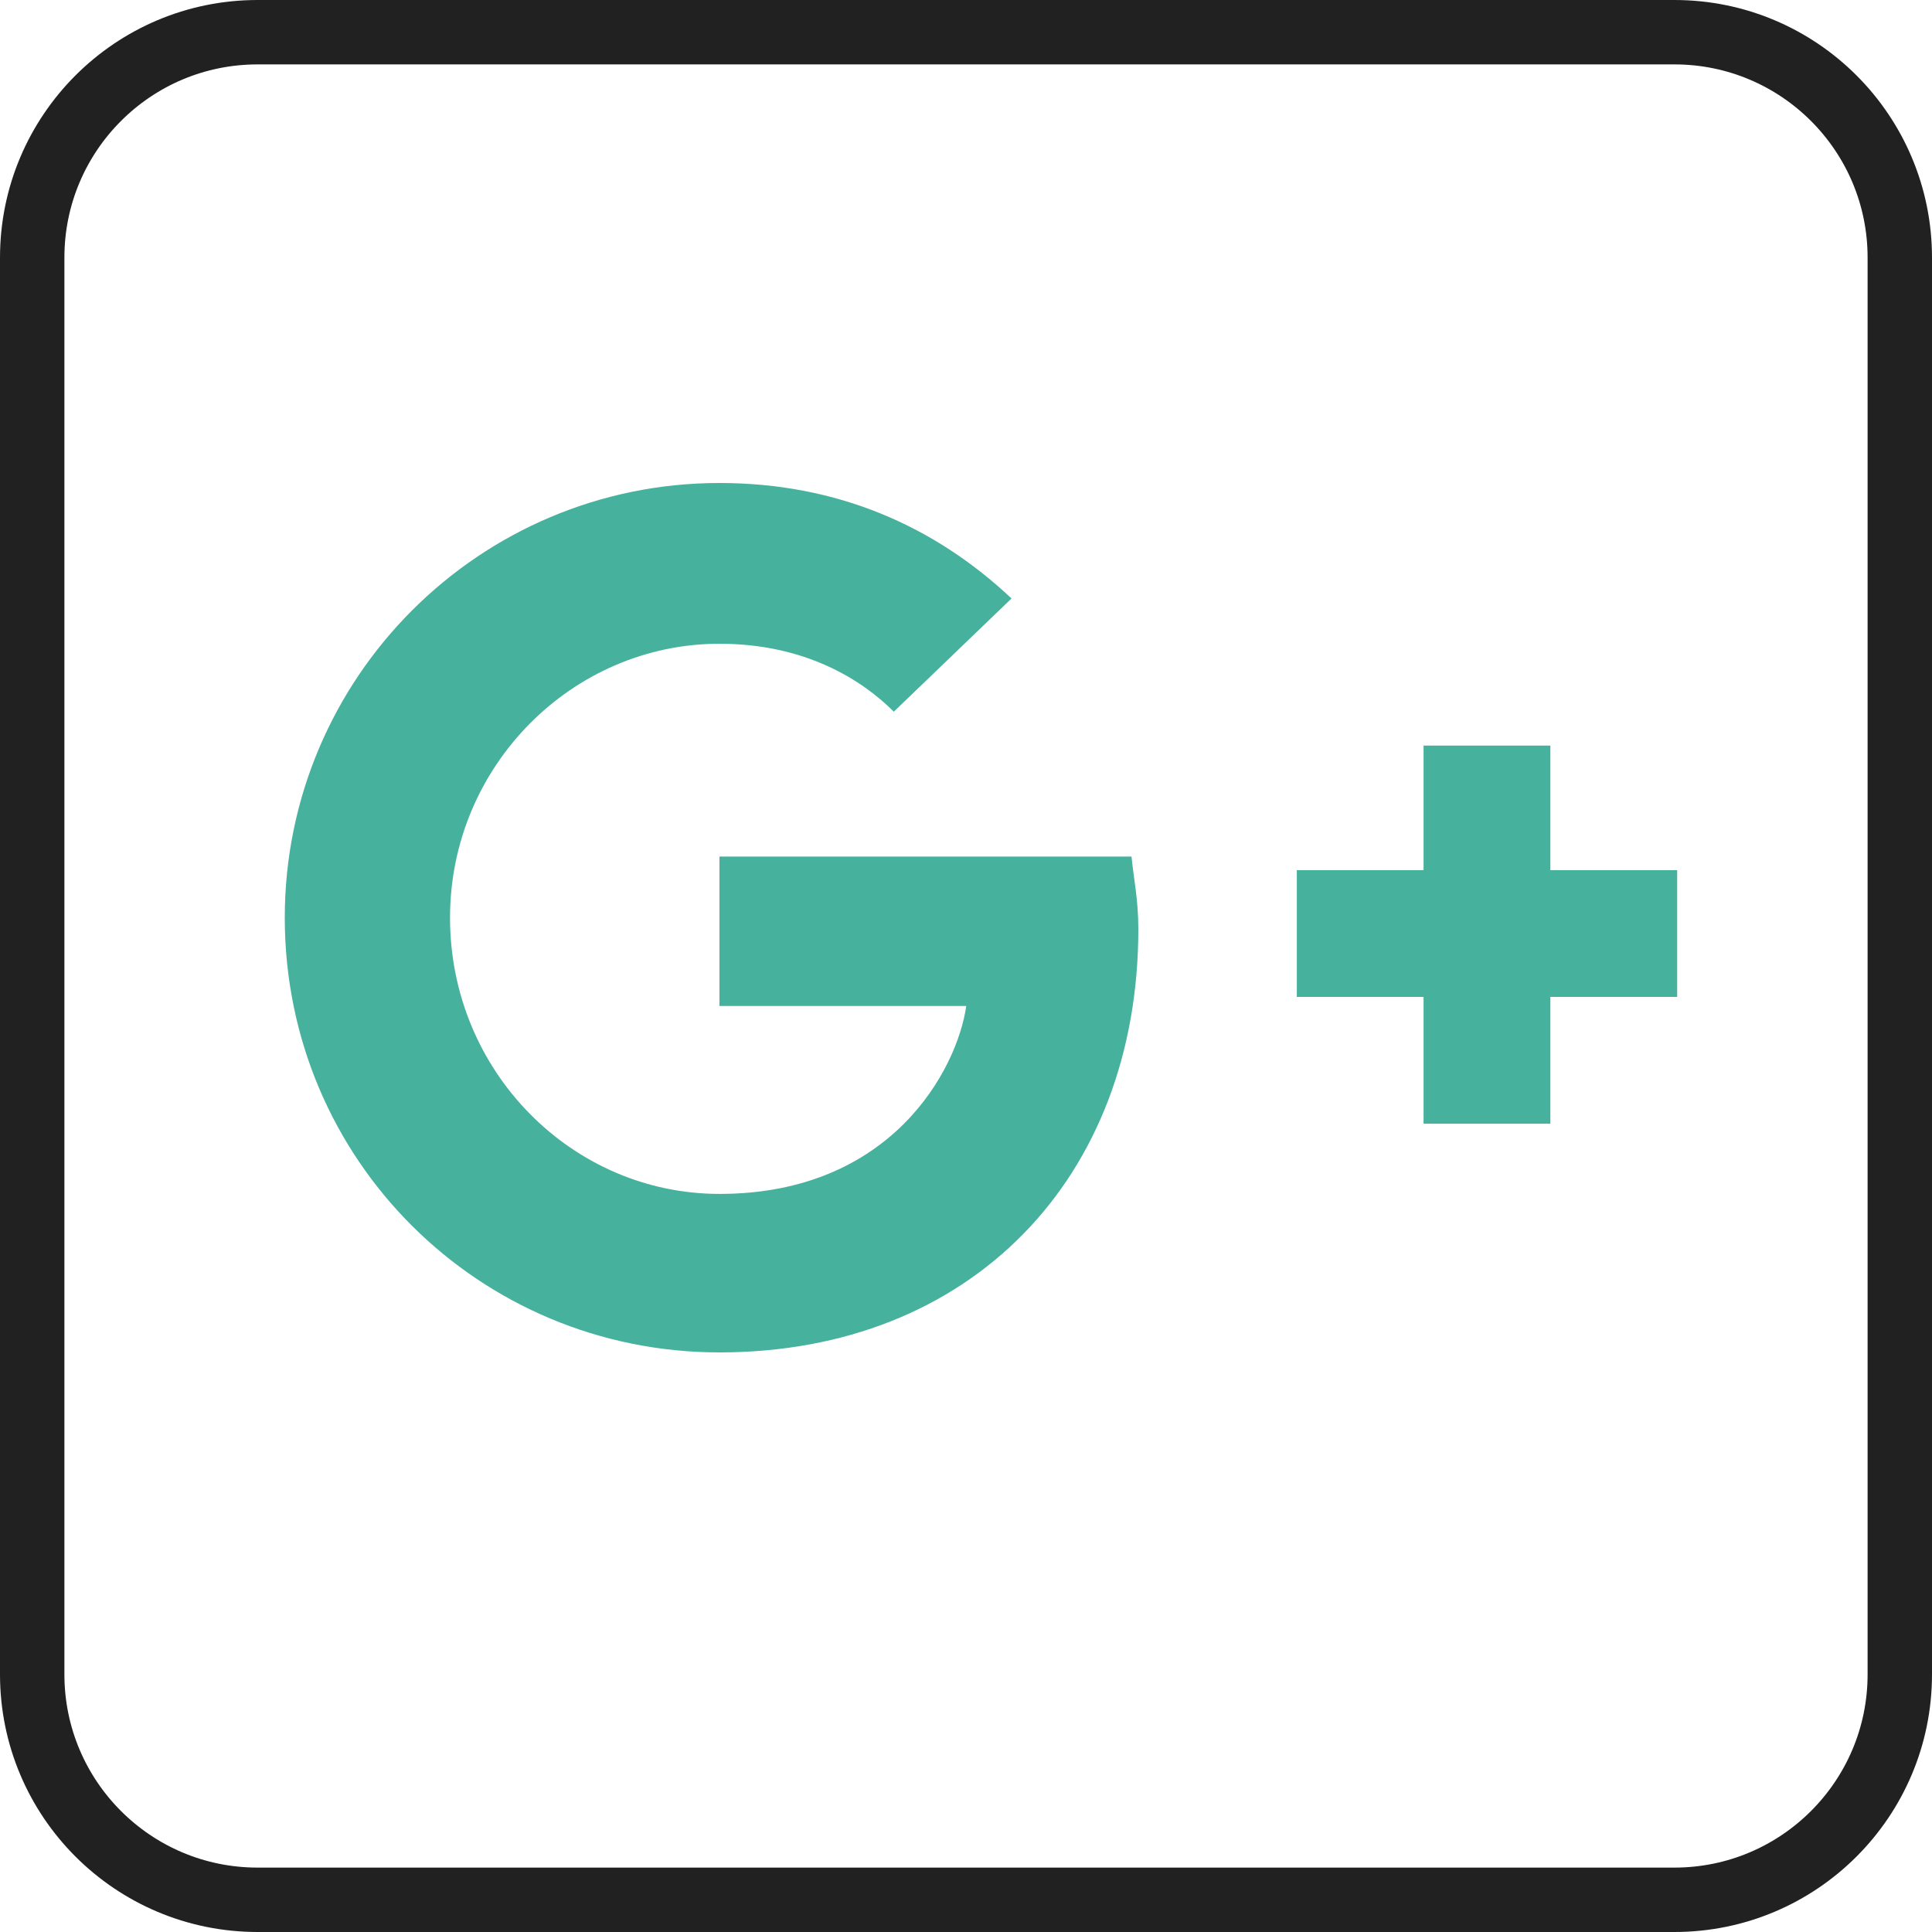
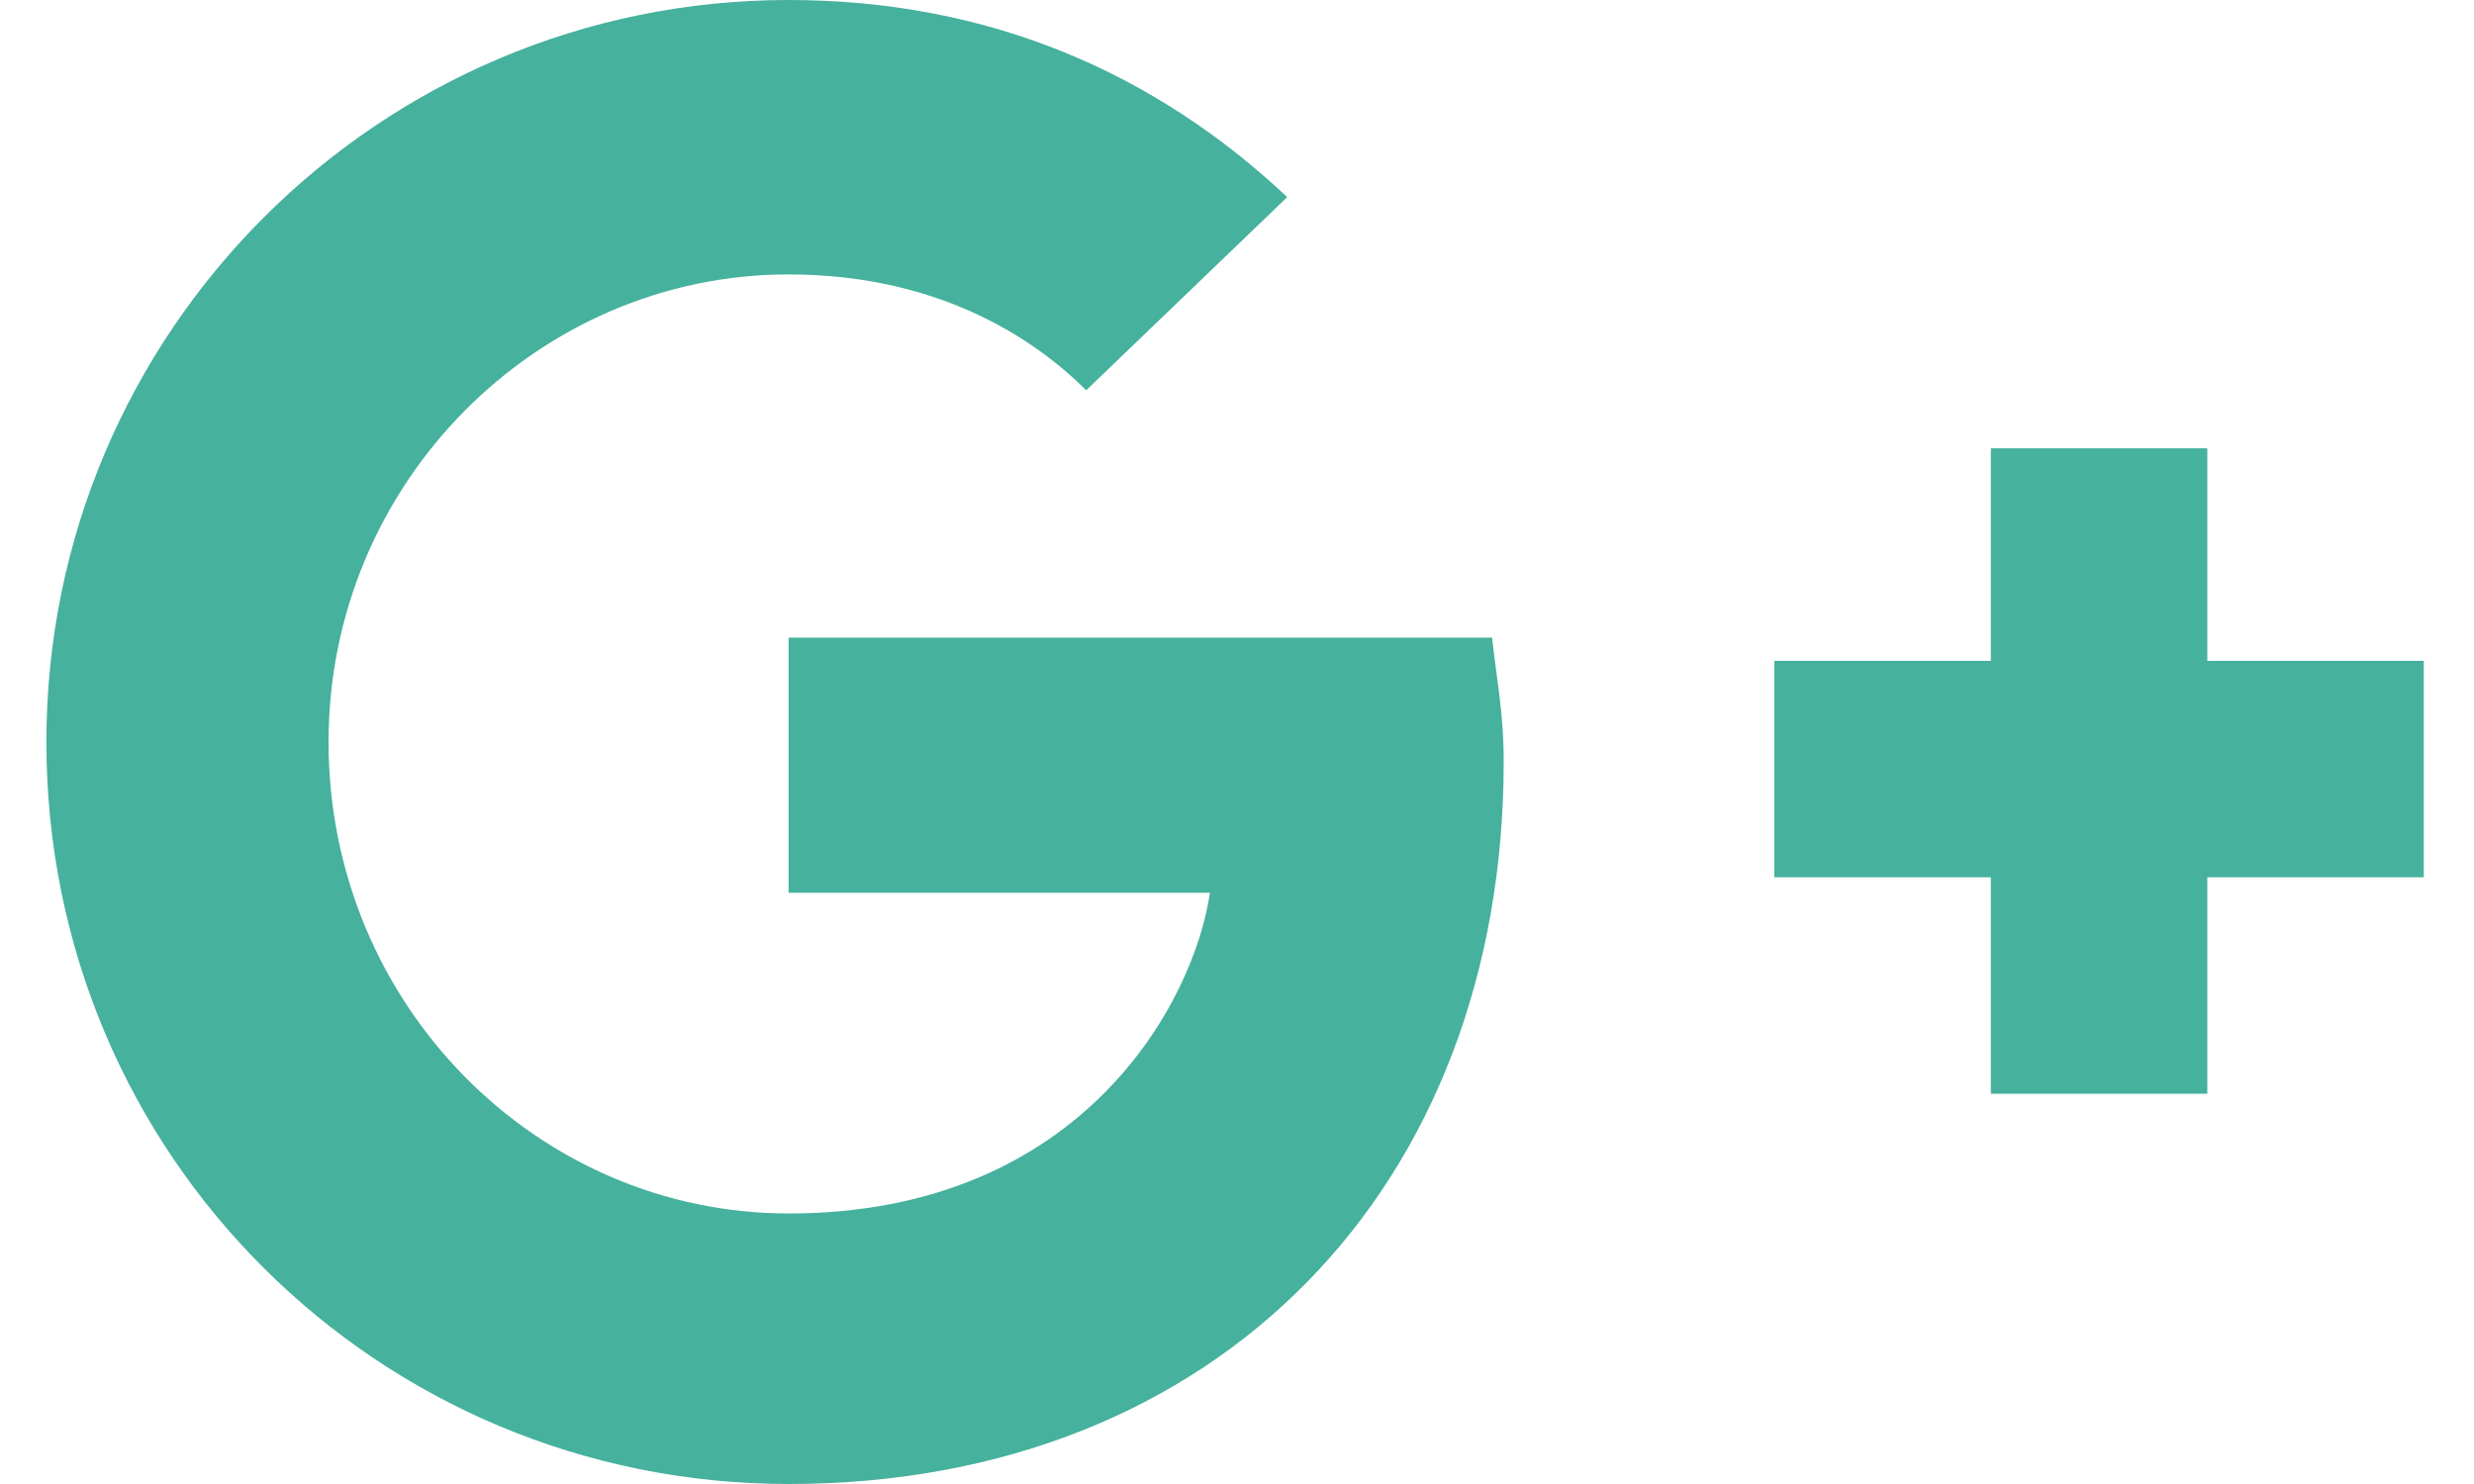
- <svg xmlns="http://www.w3.org/2000/svg" width="30" height="30" viewBox="0 0 30 30" fill="none">
-   <path d="M17.57 13.301H11.172V15.621H15.004C14.863 16.605 13.844 18.539 11.172 18.539C8.887 18.539 6.988 16.641 6.988 14.25C6.988 11.895 8.887 9.996 11.172 9.996C12.508 9.996 13.387 10.559 13.879 11.051L15.707 9.293C14.512 8.168 13 7.5 11.172 7.5C7.445 7.5 4.422 10.523 4.422 14.25C4.422 18.012 7.445 21 11.172 21C15.074 21 17.676 18.293 17.676 14.426C17.676 13.969 17.605 13.652 17.57 13.301ZM24.074 13.512V11.578H22.105V13.512H20.137V15.48H22.105V17.449H24.074V15.48H26.043V13.512H24.074Z" fill="#46B19D" />
-   <rect x="0.5" y="0.5" width="29" height="29" rx="3.5" stroke="#212121" />
+ <svg xmlns="http://www.w3.org/2000/svg" width="40" height="24" viewBox="0 0 40 24" fill="none">
+   <path d="M24.125 10.312H12.75V14.438H19.562C19.312 16.188 17.5 19.625 12.75 19.625C8.688 19.625 5.312 16.25 5.312 12C5.312 7.812 8.688 4.438 12.75 4.438C15.125 4.438 16.688 5.438 17.562 6.312L20.812 3.188C18.688 1.188 16 0 12.75 0C6.125 0 0.75 5.375 0.75 12C0.75 18.688 6.125 24 12.75 24C19.688 24 24.312 19.188 24.312 12.312C24.312 11.5 24.188 10.938 24.125 10.312ZM35.688 10.688V7.25H32.188V10.688H28.688V14.188H32.188V17.688H35.688V14.188H39.188V10.688H35.688Z" fill="#46B19D" />
</svg>
